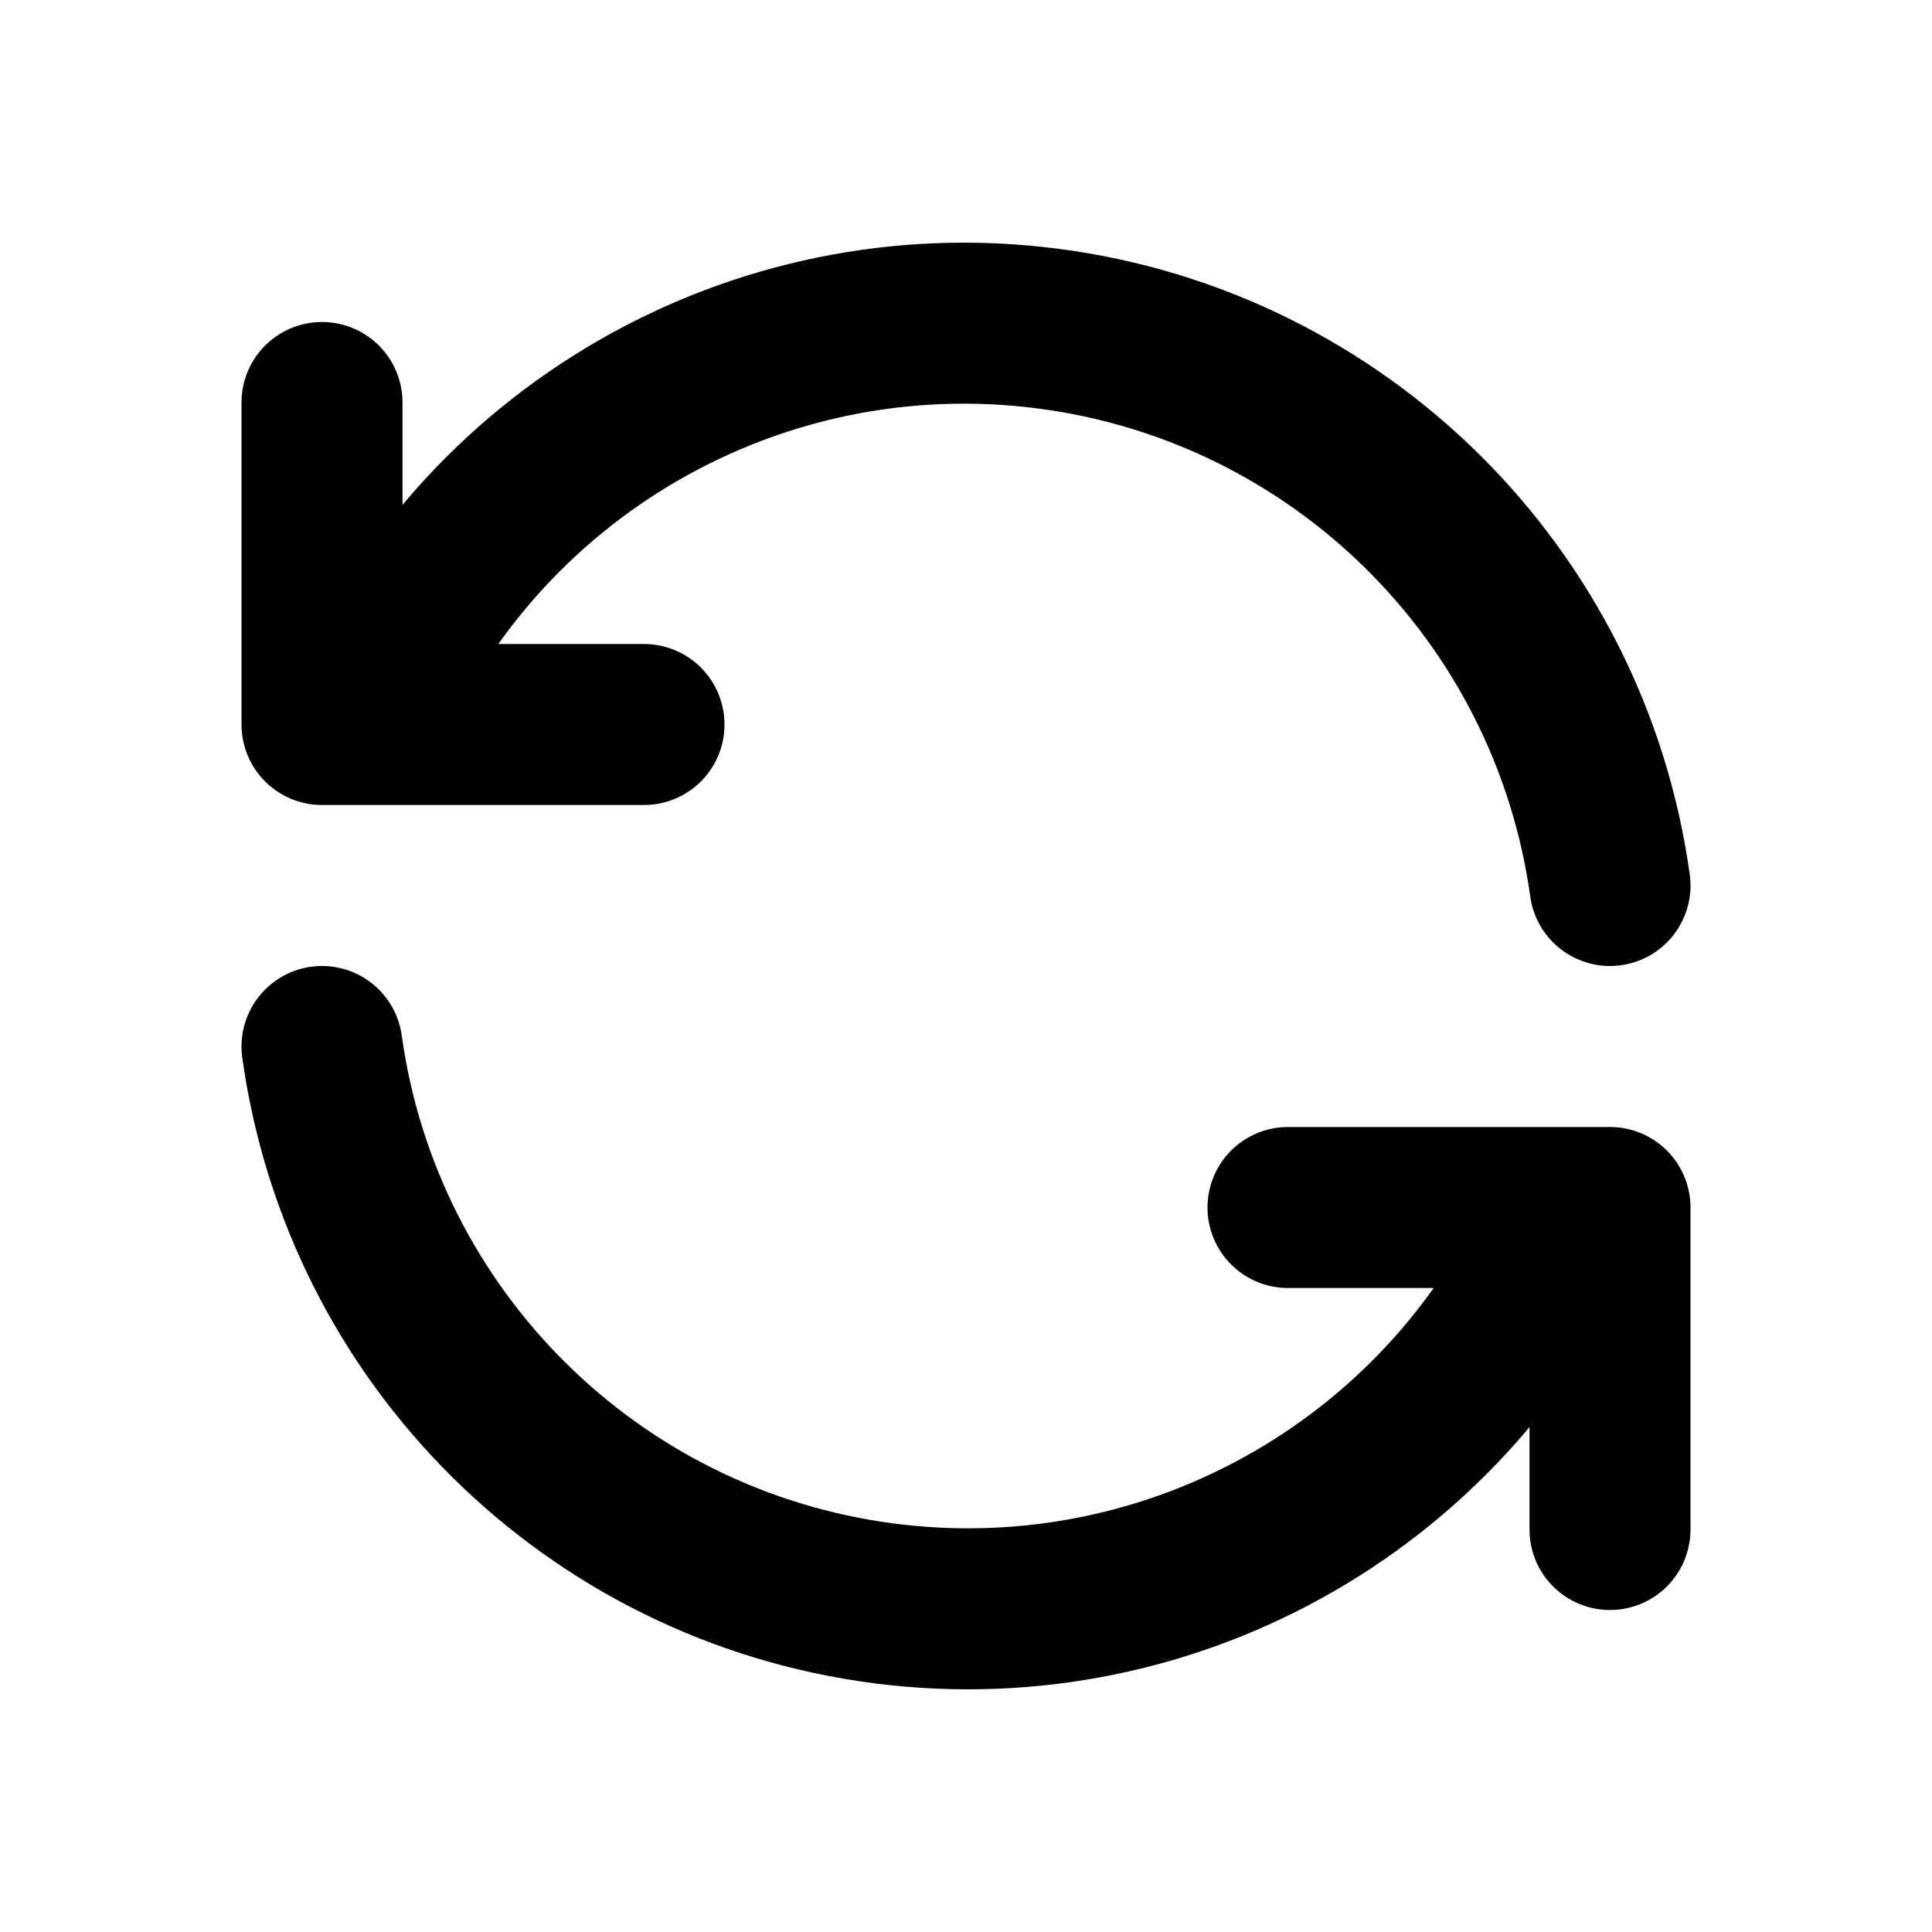
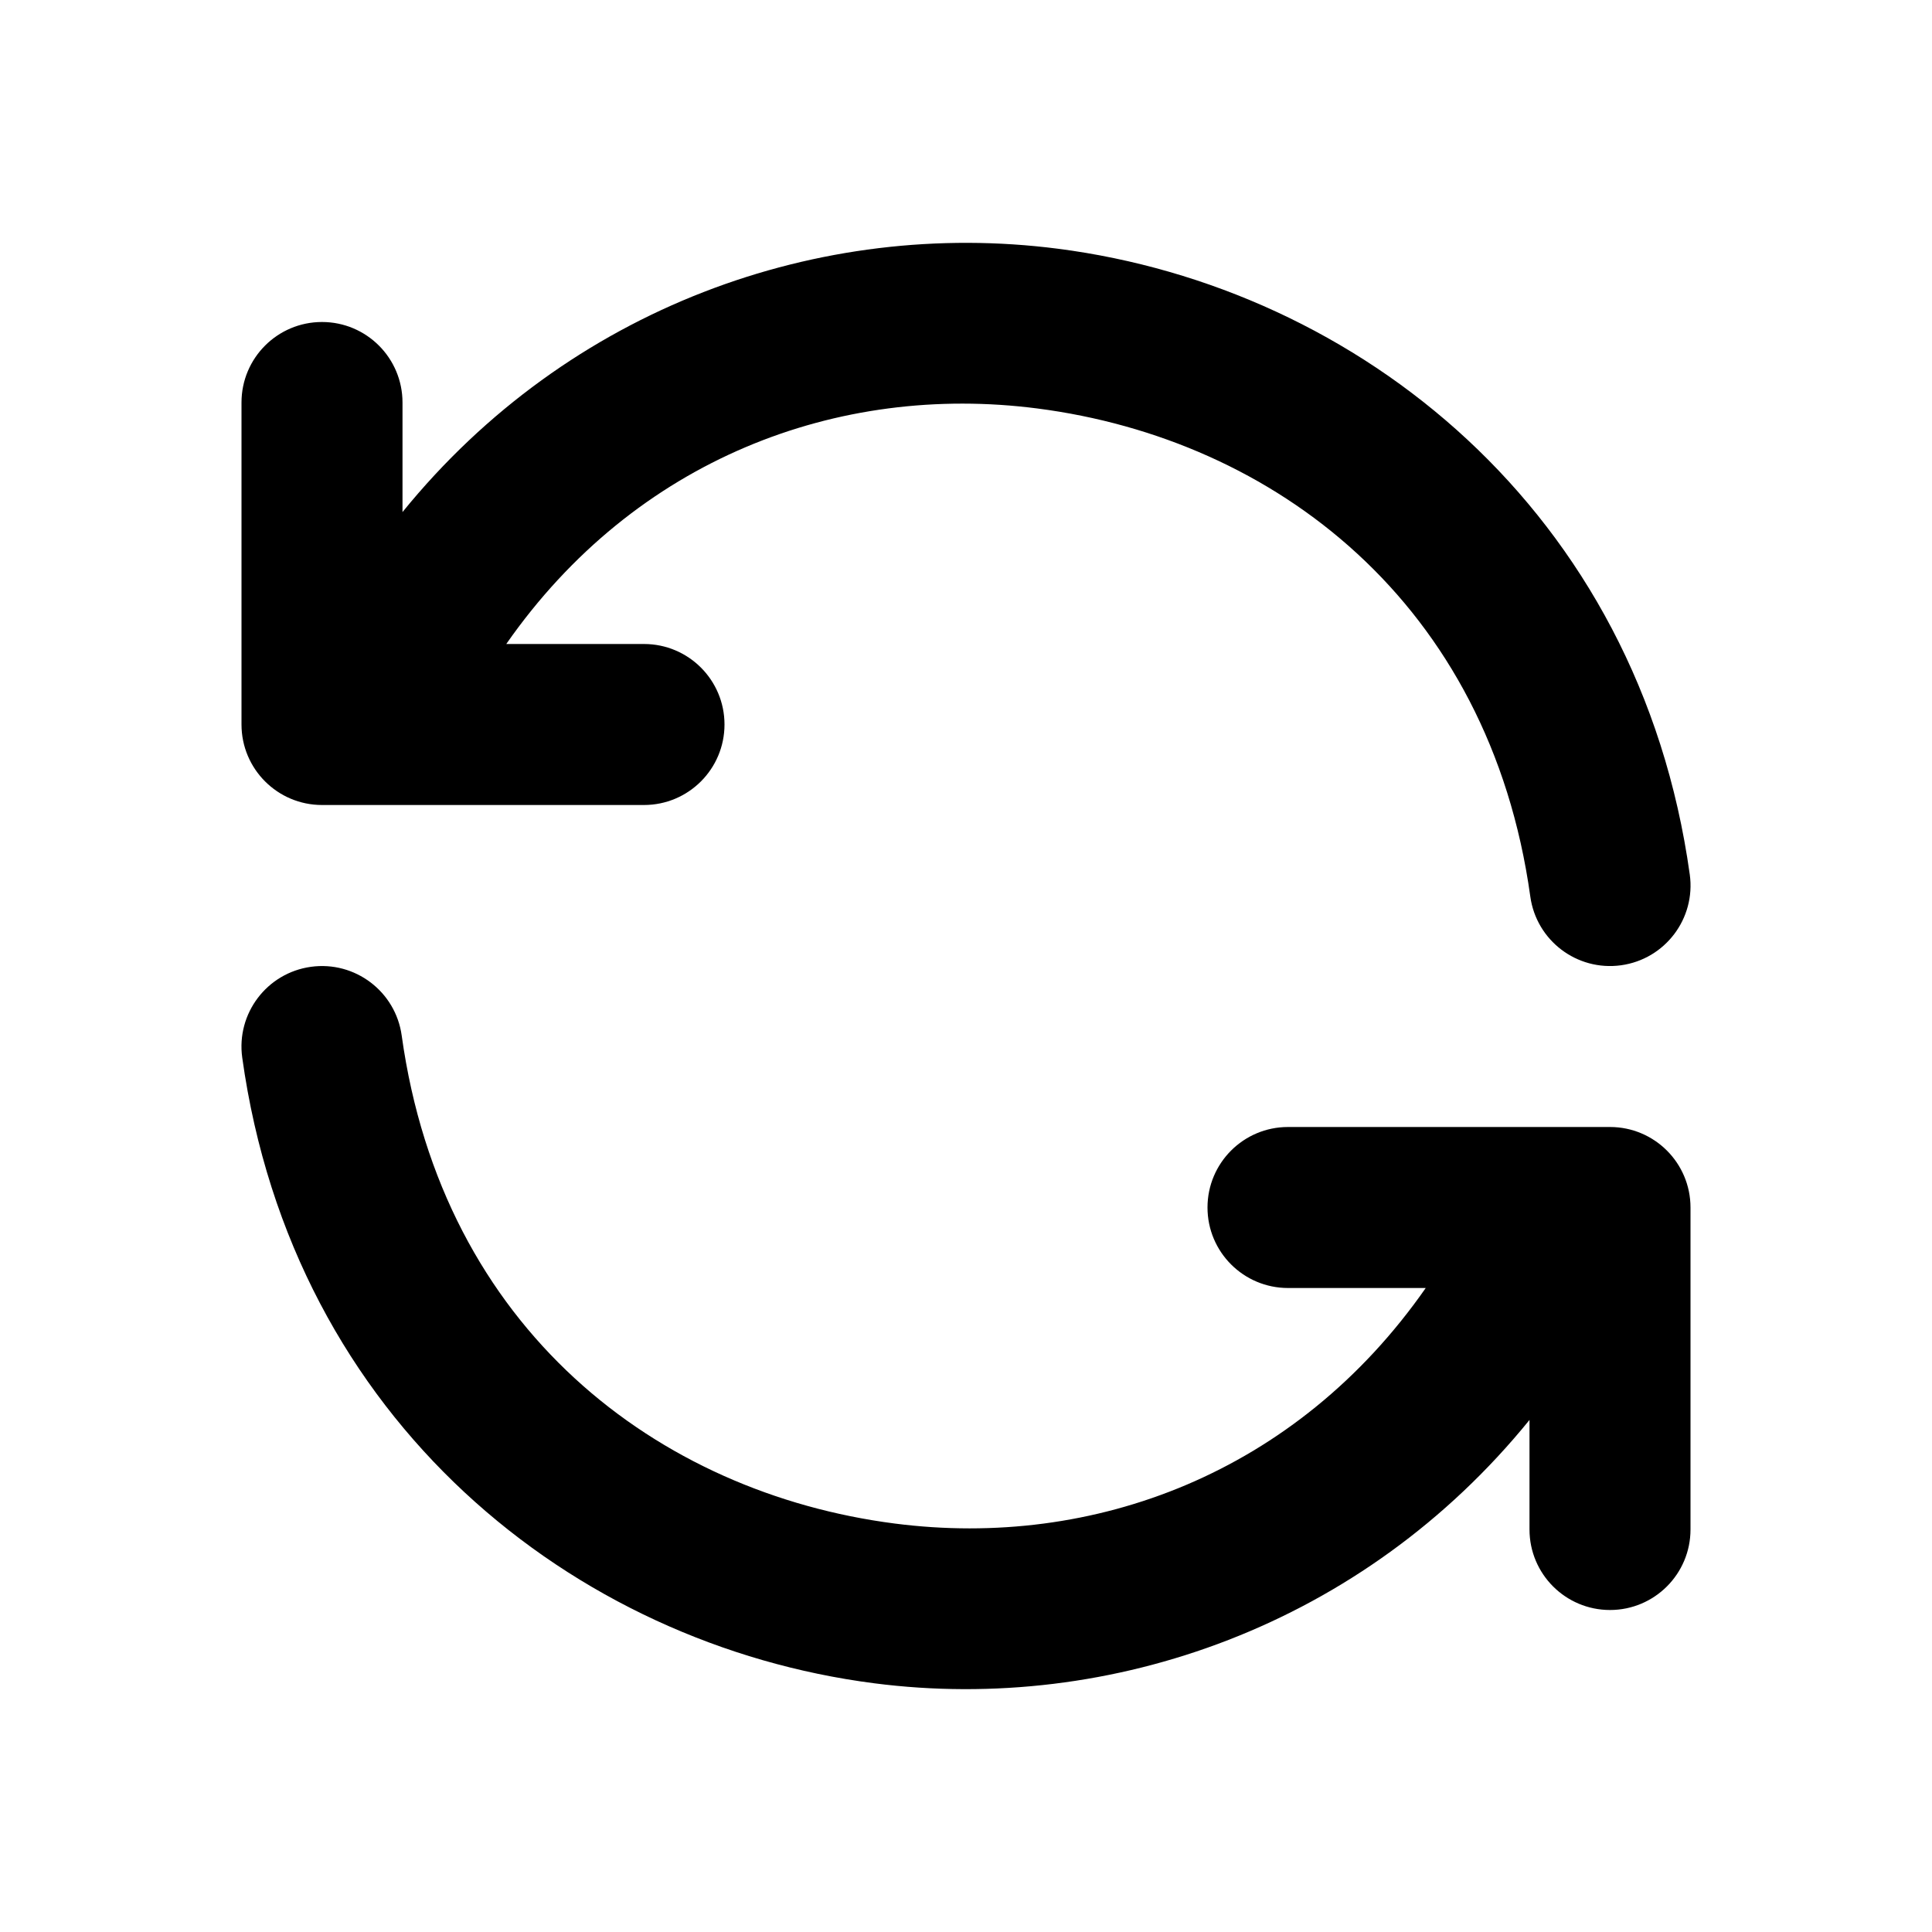
- <svg xmlns="http://www.w3.org/2000/svg" width="24" height="24" viewBox="0 0 24 24" fill="none" stroke="currentColor" stroke-width="2" stroke-linecap="round" stroke-linejoin="round">
-   <path d="M20 11a8.1 8.1 0 0 0 -15.5 -2m-.5 -4v4h4" />
-   <path d="M4 13a8.1 8.1 0 0 0 15.5 2m.5 4v-4h-4" />
+ <svg xmlns="http://www.w3.org/2000/svg" width="24" height="24" viewBox="0 0 24 24" fill="currentColor">
+   <path d="M 13.143,3.09 C 10.19,2.709 7.065,3.817 5,6.361 V 5 A 1,1 0 0 0 4,4 1,1 0 0 0 3,5 v 4 a 1,1 0 0 0 1,1 H 8 A 1,1 0 0 0 9,9 1,1 0 0 0 8,8 H 6.289 C 7.892,5.702 10.411,4.755 12.885,5.074 c 2.946,0.38 5.618,2.414 6.125,6.063 a 1,1 0 0 0 1.127,0.854 1,1 0 0 0 0.854,-1.127 C 20.362,6.343 16.87,3.571 13.143,3.09 Z" />
+   <path d="m 3.863,12.01 a 1,1 0 0 0 -0.854,1.127 c 0.628,4.52 4.12,7.292 7.848,7.773 C 13.81,21.291 16.935,20.183 19,17.639 V 19 a 1,1 0 0 0 1,1 1,1 0 0 0 1,-1 v -4 a 1,1 0 0 0 -1,-1 h -4 a 1,1 0 0 0 -1,1 1,1 0 0 0 1,1 h 1.711 c -1.603,2.298 -4.122,3.245 -6.596,2.926 -2.946,-0.38 -5.618,-2.414 -6.125,-6.062 A 1,1 0 0 0 3.863,12.01 Z" />
</svg>
